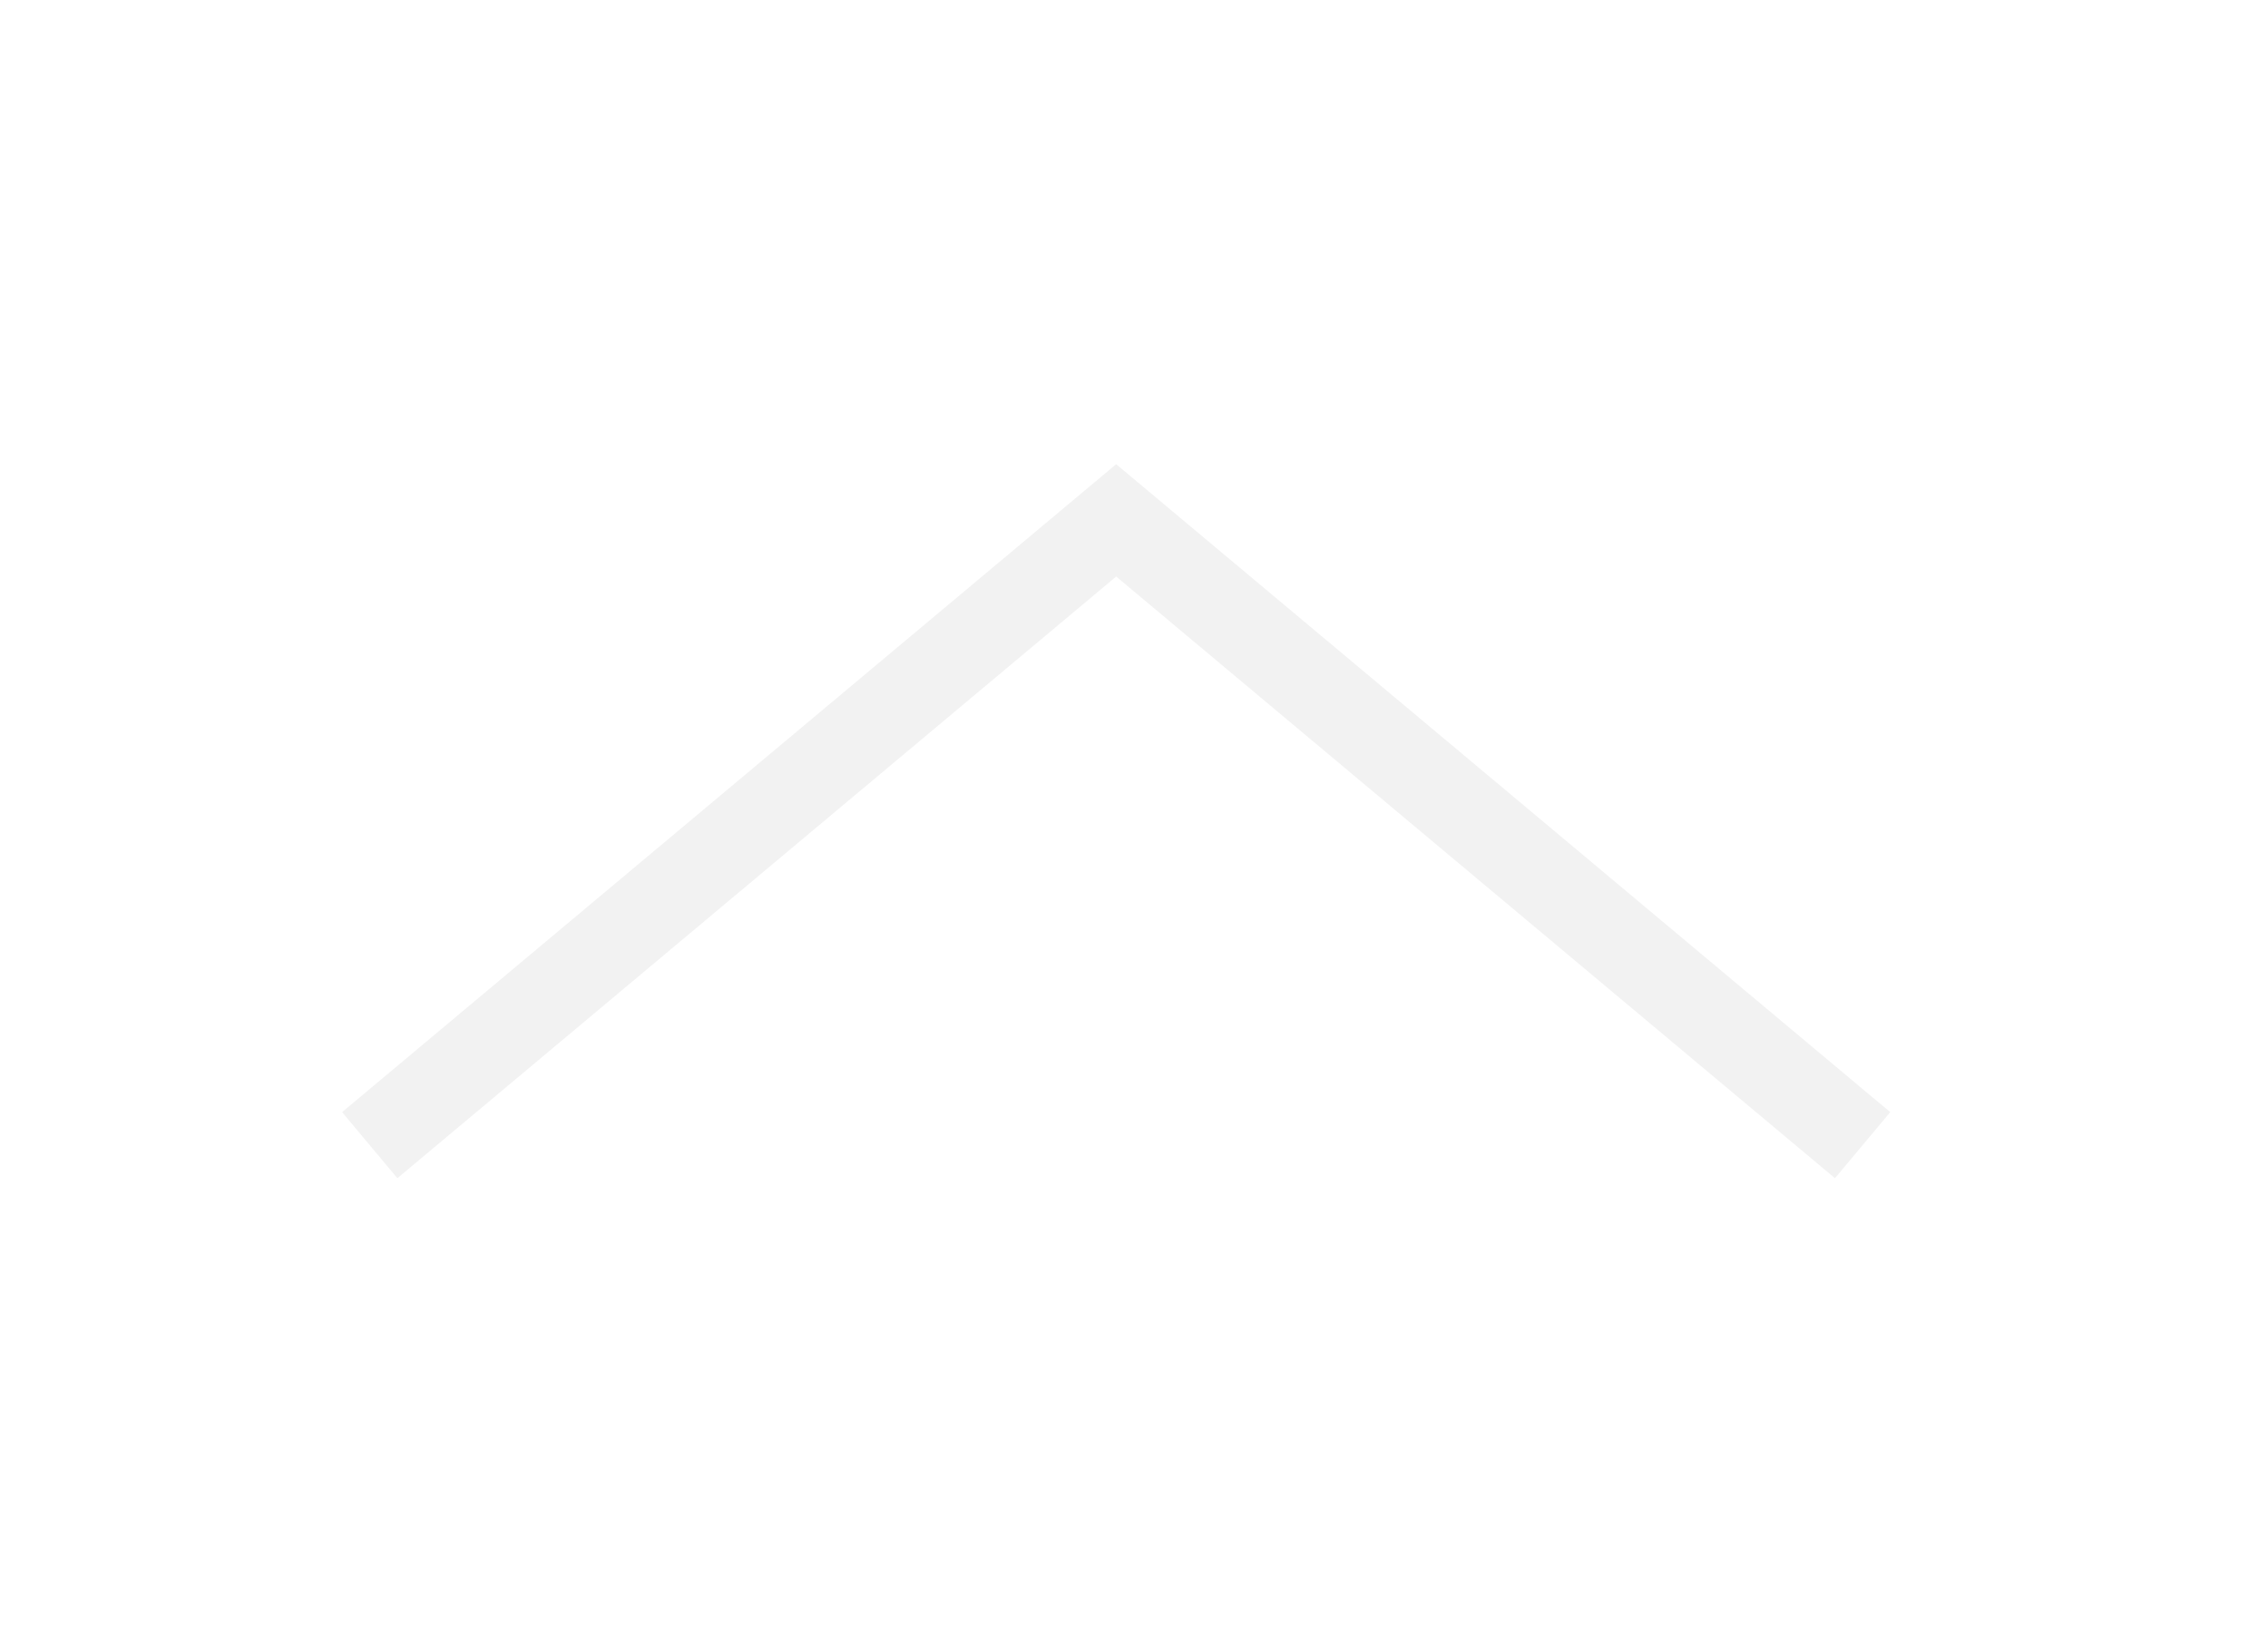
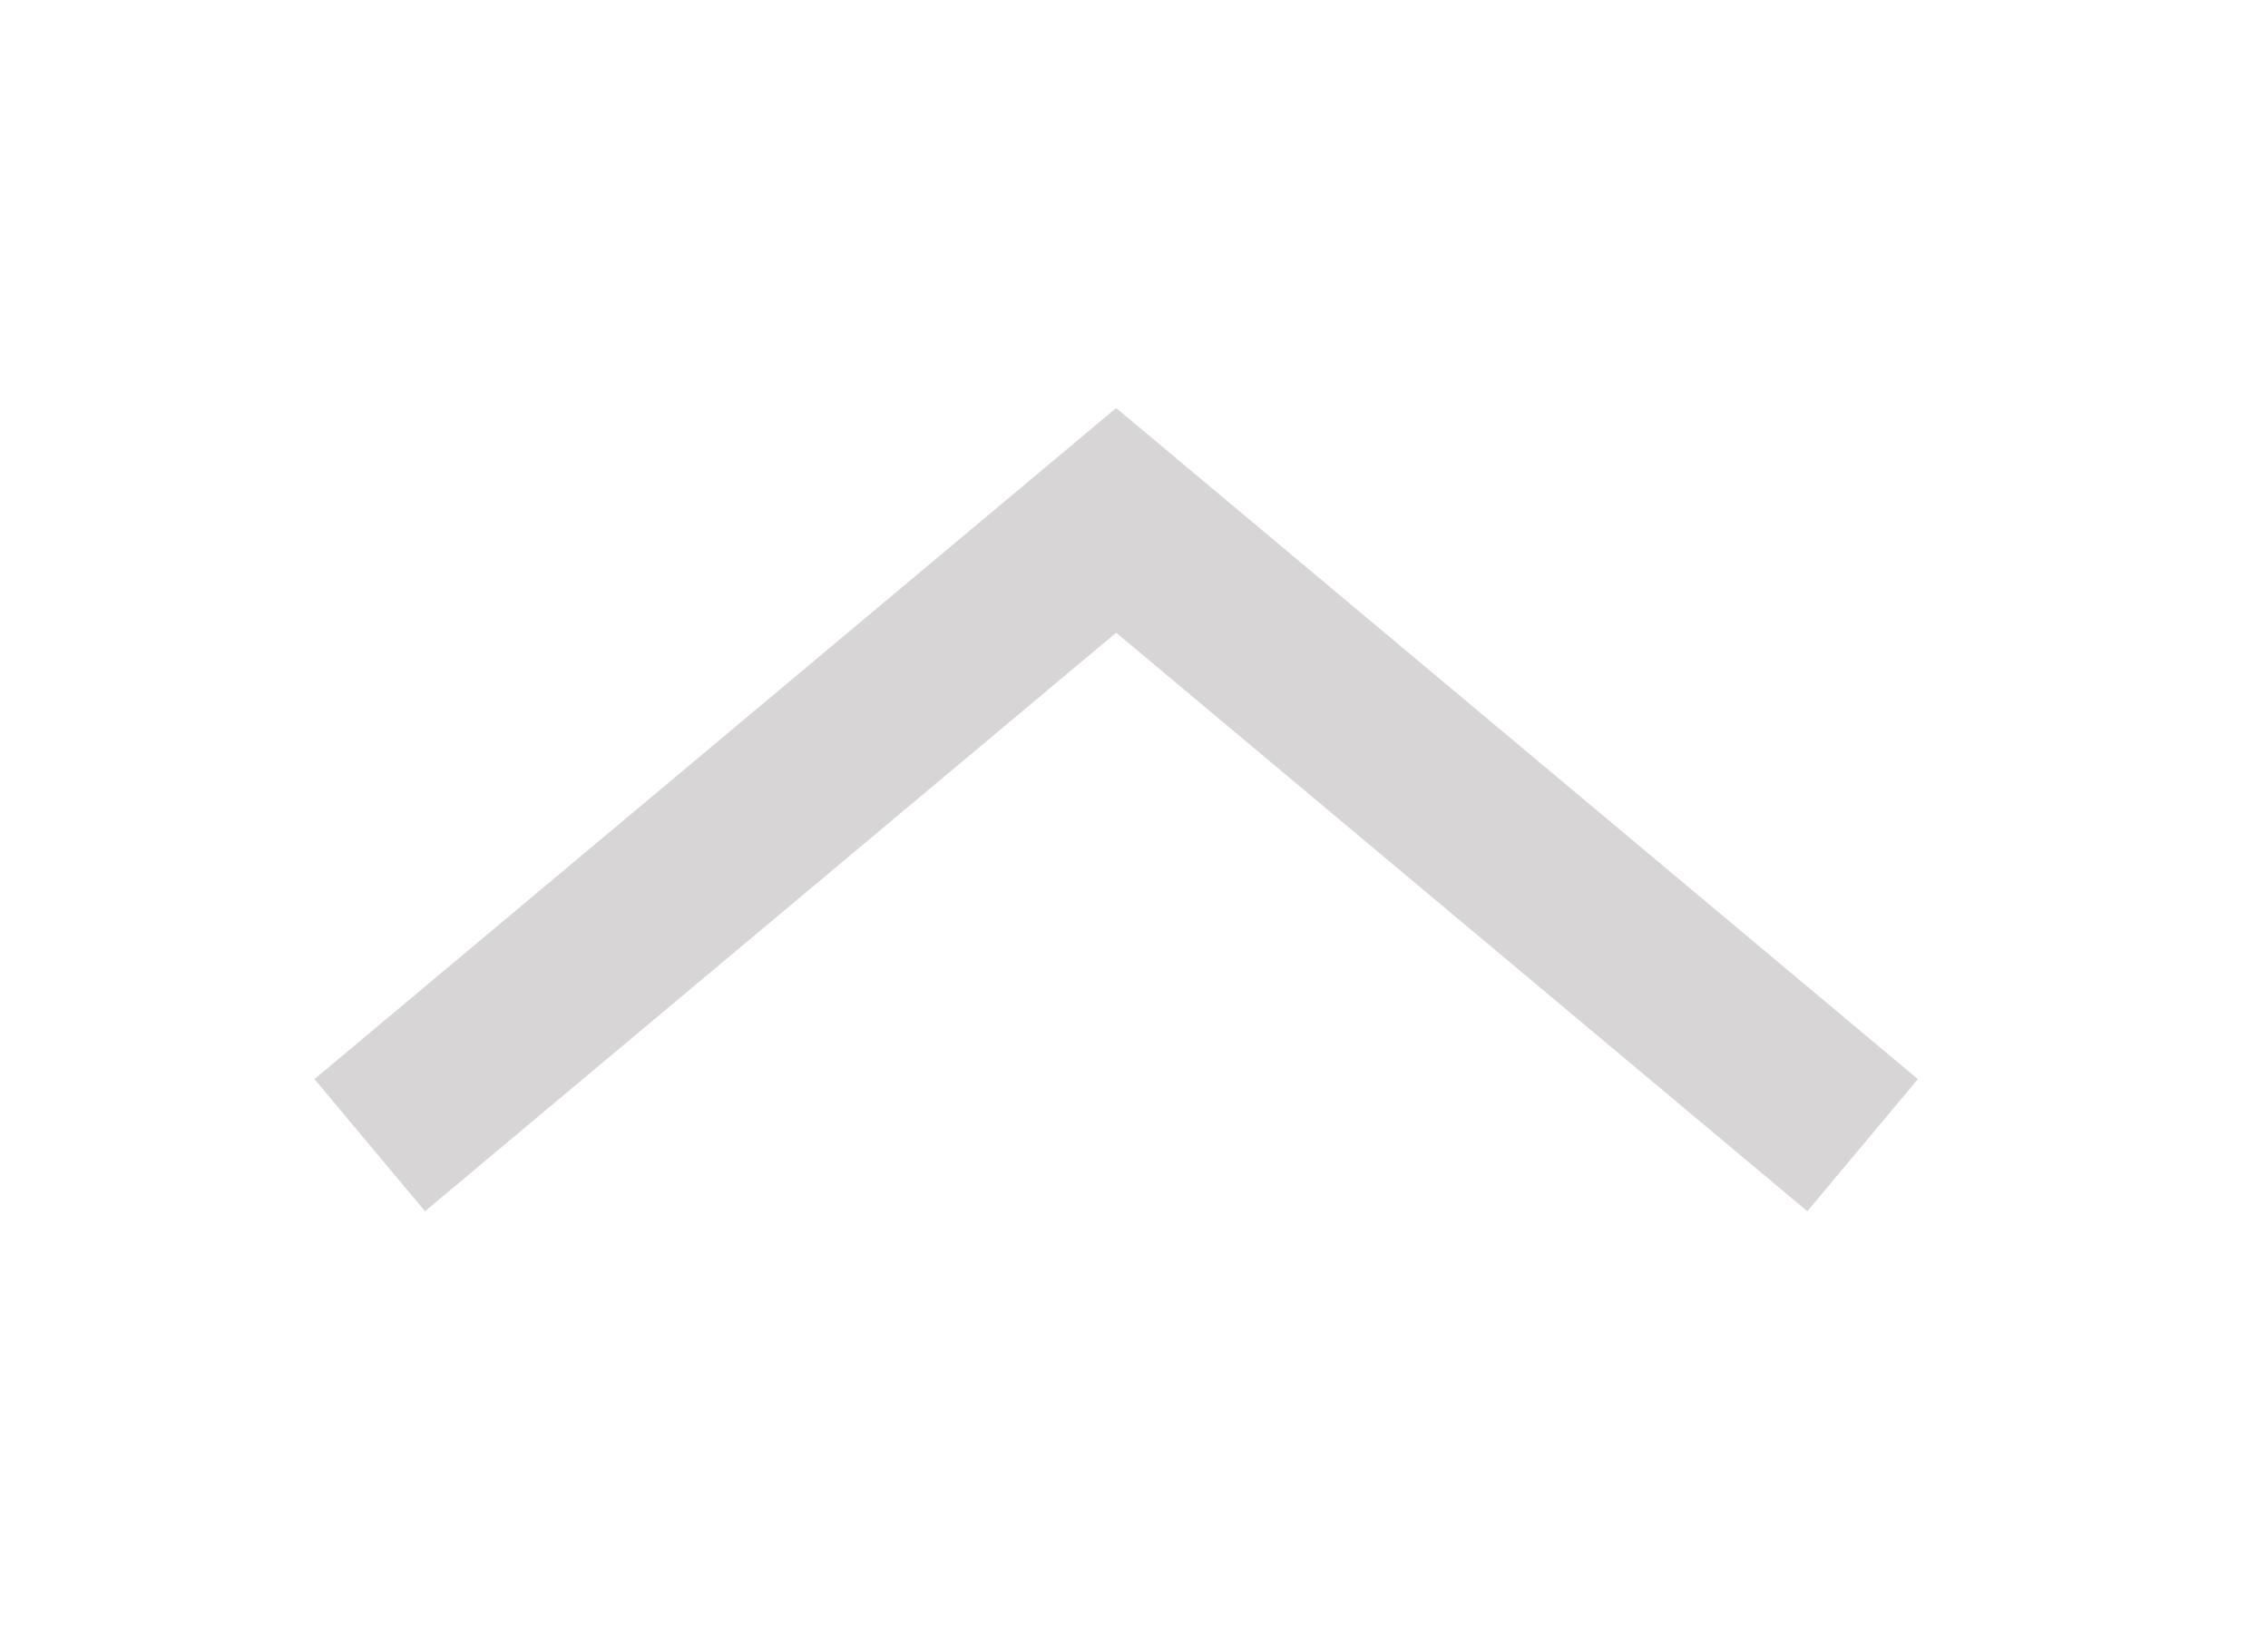
<svg xmlns="http://www.w3.org/2000/svg" width="79" height="57" viewBox="0 0 79 57">
  <defs>
    <clipPath id="clip-arrowup">
      <rect width="79" height="57" />
    </clipPath>
  </defs>
  <g id="arrowup" clip-path="url(#clip-arrowup)">
-     <path id="Path_25250" data-name="Path 25250" d="M21.758,52,0,26,21.758,0" transform="translate(64.879 18.121) rotate(90)" fill="none" stroke="#f2f2f2" stroke-miterlimit="10" stroke-width="3" />
+     <path id="Path_25250" data-name="Path 25250" d="M21.758,52,0,26,21.758,0" transform="translate(64.879 18.121) rotate(90)" fill="none" stroke="#d7d5d5" stroke-miterlimit="10" stroke-width="6" />
  </g>
</svg>
